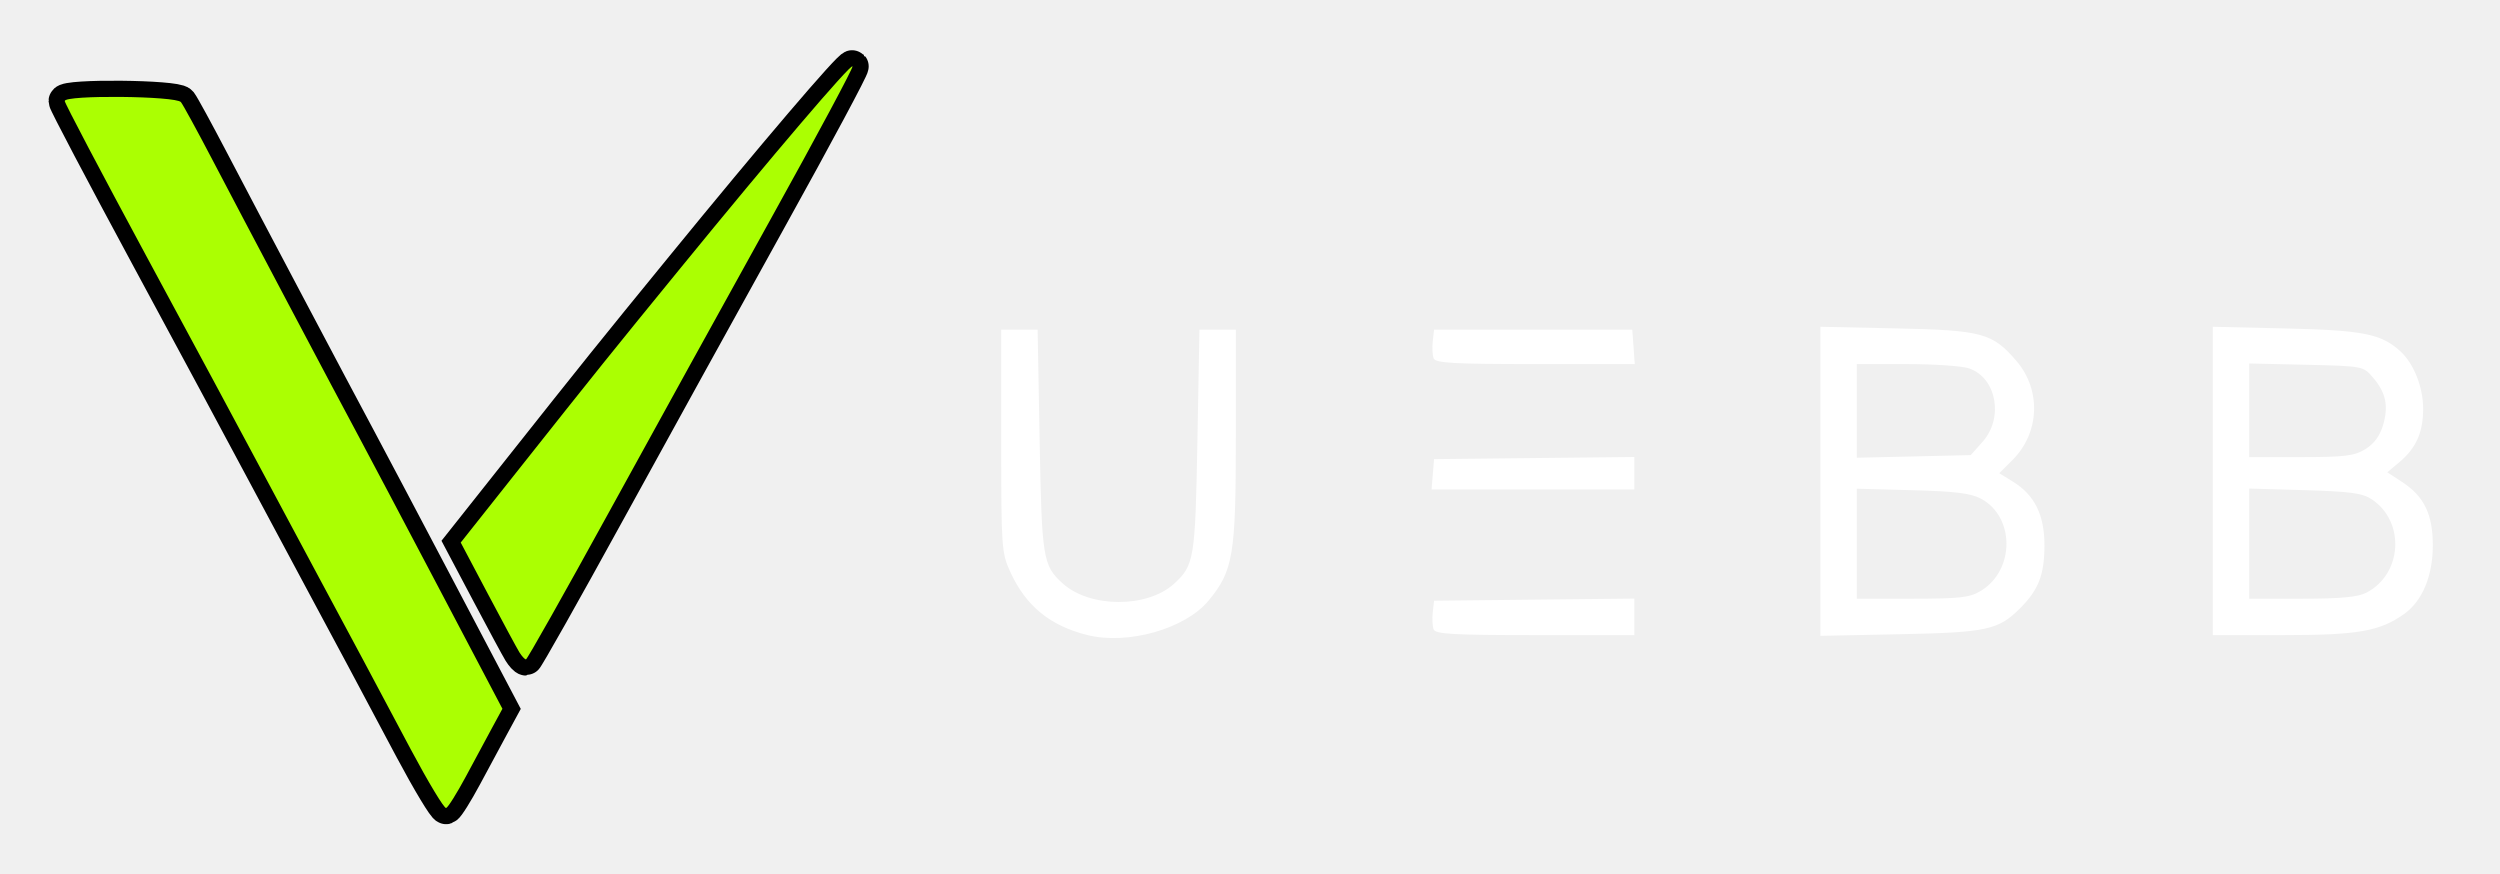
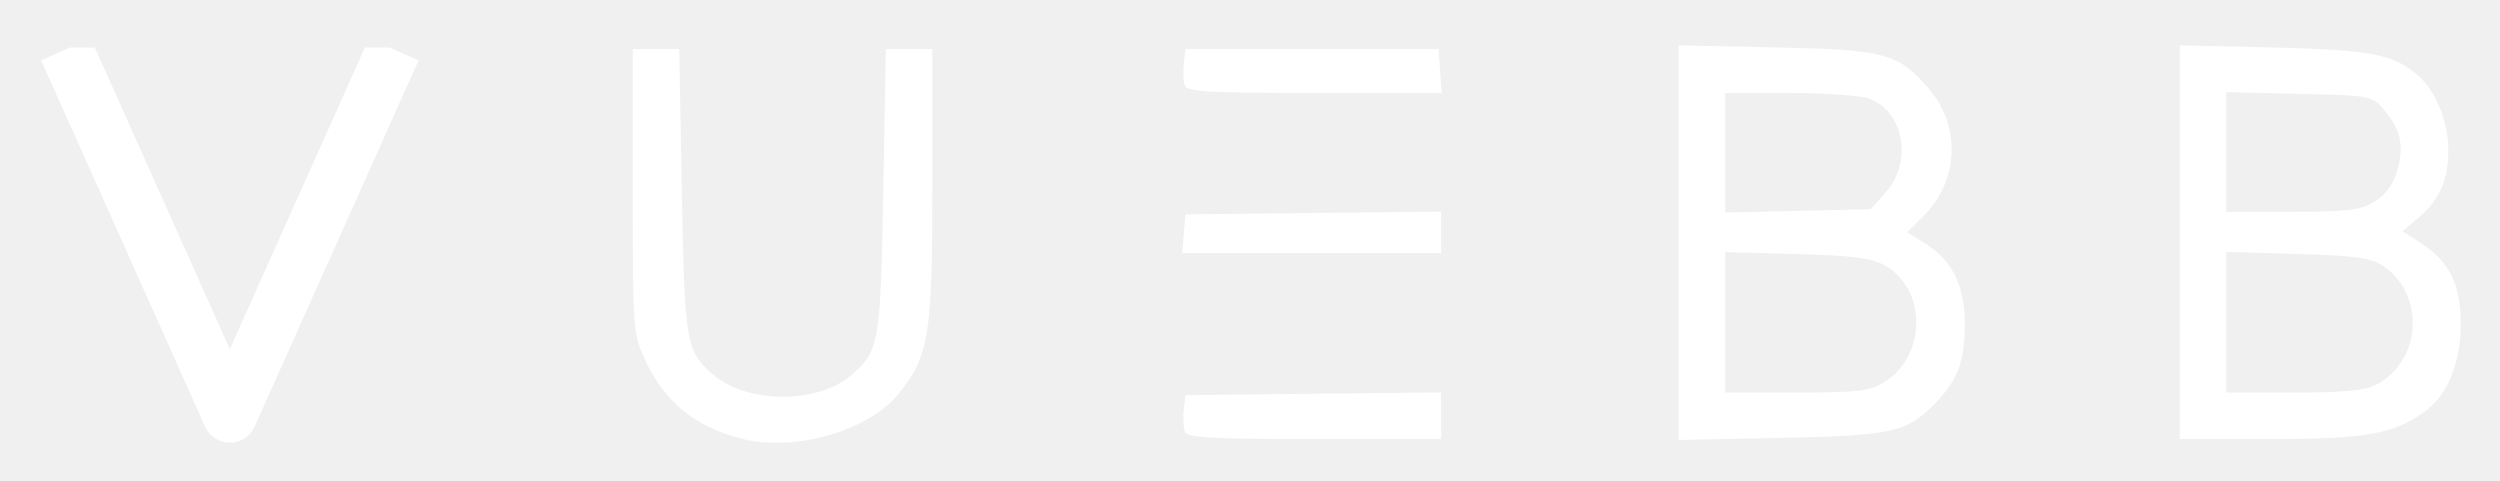
- <svg xmlns="http://www.w3.org/2000/svg" viewBox="0 0 618 216" role="img" aria-label="Vuebb">
-   <g transform="translate(8,8)">
-     <path fill="#000000" stroke="#000000" stroke-width="8" stroke-linejoin="miter" stroke-miterlimit="2" fill-rule="evenodd" d="M93.55,177.26 C89.22,169.14 83.89,159.12 81.70,155.00 C79.51,150.88 74.62,141.76 70.84,134.75 C67.06,127.74 60.44,115.37 56.12,107.25 C51.80,99.14 39.21,75.72 28.13,55.22 C17.06,34.71 8.00,17.50 8.00,16.97 C8.00,15.44 35.53,15.71 36.73,17.25 C37.27,17.94 40.77,24.35 44.51,31.50 C51.89,45.63 74.95,89.23 81.00,100.50 C83.07,104.35 91.83,120.93 100.48,137.35 L116.20,167.21 L113.68,171.85 C112.29,174.41 109.35,179.86 107.15,183.98 C104.94,188.09 102.76,191.58 102.28,191.74 C101.81,191.90 97.88,185.38 93.55,177.26 Z M120.39,153.25 C119.80,152.29 116.29,145.79 112.60,138.81 L105.89,126.12 L119.61,108.81 C139.89,83.22 143.00,79.35 160.43,58.01 C183.02,30.33 202.19,7.86 202.74,8.40 C202.99,8.66 194.01,25.44 182.78,45.68 C171.55,65.93 153.41,98.81 142.46,118.75 C131.51,138.69 122.31,155.00 122.02,155.00 C121.72,155.00 120.99,154.21 120.39,153.25 Z" />
-     <path fill="#abff02" fill-rule="evenodd" d="M93.55,177.26 C89.22,169.14 83.89,159.12 81.70,155.00 C79.51,150.88 74.62,141.76 70.84,134.75 C67.06,127.74 60.44,115.37 56.12,107.25 C51.80,99.14 39.21,75.72 28.13,55.22 C17.06,34.71 8.00,17.50 8.00,16.97 C8.00,15.44 35.53,15.71 36.73,17.25 C37.27,17.94 40.77,24.35 44.51,31.50 C51.89,45.63 74.95,89.23 81.00,100.50 C83.07,104.35 91.83,120.93 100.48,137.35 L116.20,167.21 L113.68,171.85 C112.29,174.41 109.35,179.86 107.15,183.98 C104.94,188.09 102.76,191.58 102.28,191.74 C101.81,191.90 97.88,185.38 93.55,177.26 Z M120.39,153.25 C119.80,152.29 116.29,145.79 112.60,138.81 L105.89,126.12 L119.61,108.81 C139.89,83.22 143.00,79.35 160.43,58.01 C183.02,30.33 202.19,7.86 202.74,8.40 C202.99,8.66 194.01,25.44 182.78,45.68 C171.55,65.93 153.41,98.81 142.46,118.75 C131.51,138.69 122.31,155.00 122.02,155.00 C121.72,155.00 120.99,154.21 120.39,153.25 Z" />
-     <path fill="#ffffff" fill-rule="evenodd" d="M260.73,148.97 C251.57,146.67 245.63,141.81 241.80,133.50 C239.58,128.66 239.50,127.59 239.50,101.00 L239.50,73.50 L244.00,73.50 L248.50,73.50 L249.00,101.00 C249.53,130.08 249.81,131.80 254.68,136.21 C261.40,142.29 275.52,142.36 282.17,136.35 C287.21,131.78 287.47,130.23 288.00,101.00 L288.50,73.50 L293.00,73.50 L297.50,73.50 L297.50,100.00 C297.50,129.24 296.86,133.07 290.77,140.46 C285.00,147.46 270.76,151.50 260.73,148.97 Z M346.39,147.58 C346.10,146.81 346.00,144.89 346.18,143.33 L346.50,140.50 L371.25,140.23 L396.00,139.97 L396.00,144.48 L396.00,149.00 L371.47,149.00 C351.24,149.00 346.84,148.75 346.39,147.58 Z M442.00,110.98 L442.00,72.78 L460.75,73.18 C482.02,73.63 484.54,74.31 490.49,81.26 C496.63,88.44 496.21,98.99 489.51,105.69 L486.22,108.98 L489.56,111.04 C494.99,114.39 497.42,119.32 497.39,126.95 C497.36,134.10 495.92,137.81 491.38,142.35 C486.00,147.73 483.20,148.34 461.75,148.78 L442.00,149.18 L442.00,110.98 Z M539.00,110.89 L539.00,72.78 L557.25,73.20 C576.16,73.64 580.60,74.52 585.32,78.79 C588.66,81.81 591.00,87.67 591.00,93.01 C591.00,98.89 589.29,102.74 585.11,106.26 L582.14,108.75 L585.78,111.13 C591.27,114.72 593.42,119.17 593.39,126.94 C593.36,134.48 590.77,140.61 586.27,143.80 C580.26,148.06 574.88,149.00 556.47,149.00 L539.00,149.00 L539.00,110.89 Z M481.70,138.04 C490.08,132.93 490.10,119.80 481.73,115.29 C479.23,113.94 475.40,113.46 464.75,113.18 L451.00,112.81 L451.00,126.40 L451.00,140.00 L464.75,140.00 C476.62,139.99 478.94,139.73 481.70,138.04 Z M576.96,138.52 C585.87,133.91 586.62,120.97 578.30,115.43 C576.00,113.90 573.05,113.50 561.75,113.17 L548.00,112.77 L548.00,126.39 L548.00,140.00 L561.05,140.00 C570.62,140.00 574.86,139.60 576.96,138.52 Z M346.19,109.25 L346.50,105.50 L371.25,105.23 L396.00,104.97 L396.00,108.98 L396.00,113.00 L370.94,113.00 L345.88,113.00 L346.19,109.25 Z M482.08,101.23 C487.36,95.32 485.57,85.44 478.78,83.07 C477.09,82.48 470.14,82.00 463.35,82.00 L451.00,82.00 L451.00,93.58 L451.00,105.15 L465.08,104.83 L479.17,104.50 L482.08,101.23 Z M576.70,103.04 C578.84,101.74 580.28,99.79 581.08,97.14 C582.50,92.38 581.80,89.04 578.58,85.30 C576.19,82.51 576.10,82.50 562.09,82.17 L548.00,81.85 L548.00,93.42 L548.00,105.00 L560.75,105.00 C571.62,104.99 573.97,104.71 576.70,103.04 Z M346.39,80.58 C346.10,79.81 346.00,77.89 346.18,76.33 L346.50,73.50 L371.00,73.50 L395.50,73.50 L395.81,77.75 L396.11,82.00 L371.53,82.00 C351.24,82.00 346.84,81.75 346.39,80.58 Z" />
-   </g>
+ <svg xmlns="http://www.w3.org/2000/svg" viewBox="117 64 484 93" role="img" aria-label="Vuebb">
+   <clipPath id="v-cap">
+     <rect x="90" y="73.2" width="160" height="90" />
+   </clipPath>
+   <polyline points="129.76,73.55 161.50,144.45 193.24,73.55" fill="none" stroke="#ffffff" stroke-width="10.5" stroke-linejoin="round" stroke-linecap="butt" clip-path="url(#v-cap)" />
+   <path fill="#ffffff" fill-rule="evenodd" d="M260.73,148.97 C251.57,146.67 245.63,141.81 241.80,133.50 C239.58,128.66 239.50,127.59 239.50,101.00 L239.50,73.50 L244.00,73.50 L248.50,73.50 L249.00,101.00 C249.53,130.08 249.81,131.80 254.68,136.21 C261.40,142.29 275.52,142.36 282.17,136.35 C287.21,131.78 287.47,130.23 288.00,101.00 L288.50,73.50 L293.00,73.50 L297.50,73.50 L297.50,100.00 C297.50,129.24 296.86,133.07 290.77,140.46 C285.00,147.46 270.76,151.50 260.73,148.97 Z M346.39,147.58 C346.10,146.81 346.00,144.89 346.18,143.33 L346.50,140.50 L371.25,140.23 L396.00,139.97 L396.00,144.48 L396.00,149.00 L371.47,149.00 C351.24,149.00 346.84,148.75 346.39,147.58 Z M442.00,110.98 L442.00,72.78 L460.75,73.18 C482.02,73.63 484.54,74.31 490.49,81.26 C496.63,88.44 496.21,98.99 489.51,105.69 L486.22,108.98 L489.56,111.04 C494.99,114.39 497.42,119.32 497.39,126.95 C497.36,134.10 495.92,137.81 491.38,142.35 C486.00,147.73 483.20,148.34 461.75,148.78 L442.00,149.18 L442.00,110.98 Z M539.00,110.89 L539.00,72.78 L557.25,73.20 C576.16,73.64 580.60,74.52 585.32,78.79 C588.66,81.81 591.00,87.67 591.00,93.01 C591.00,98.89 589.29,102.74 585.11,106.26 L582.14,108.75 L585.78,111.13 C591.27,114.72 593.42,119.17 593.39,126.94 C593.36,134.48 590.77,140.61 586.27,143.80 C580.26,148.06 574.88,149.00 556.47,149.00 L539.00,149.00 L539.00,110.89 Z M481.70,138.04 C490.08,132.93 490.10,119.80 481.73,115.29 C479.23,113.94 475.40,113.46 464.75,113.18 L451.00,112.81 L451.00,126.40 L451.00,140.00 L464.75,140.00 C476.62,139.99 478.94,139.73 481.70,138.04 Z M576.96,138.52 C585.87,133.91 586.62,120.97 578.30,115.43 C576.00,113.90 573.05,113.50 561.75,113.17 L548.00,112.77 L548.00,126.39 L548.00,140.00 L561.05,140.00 C570.62,140.00 574.86,139.60 576.96,138.52 Z M346.19,109.25 L346.50,105.50 L371.25,105.23 L396.00,104.97 L396.00,108.98 L396.00,113.00 L370.94,113.00 L345.88,113.00 L346.19,109.25 Z M482.08,101.23 C487.36,95.32 485.57,85.44 478.78,83.07 C477.09,82.48 470.14,82.00 463.35,82.00 L451.00,82.00 L451.00,93.58 L451.00,105.15 L465.08,104.83 L479.17,104.50 L482.08,101.23 Z M576.70,103.04 C578.84,101.74 580.28,99.79 581.08,97.14 C582.50,92.38 581.80,89.04 578.58,85.30 C576.19,82.51 576.10,82.50 562.09,82.17 L548.00,81.85 L548.00,93.42 L548.00,105.00 L560.75,105.00 C571.62,104.99 573.97,104.71 576.70,103.04 Z M346.39,80.58 C346.10,79.81 346.00,77.89 346.18,76.33 L346.50,73.50 L371.00,73.50 L395.50,73.50 L395.81,77.75 L396.11,82.00 L371.53,82.00 C351.24,82.00 346.84,81.75 346.39,80.58 Z" />
</svg>
